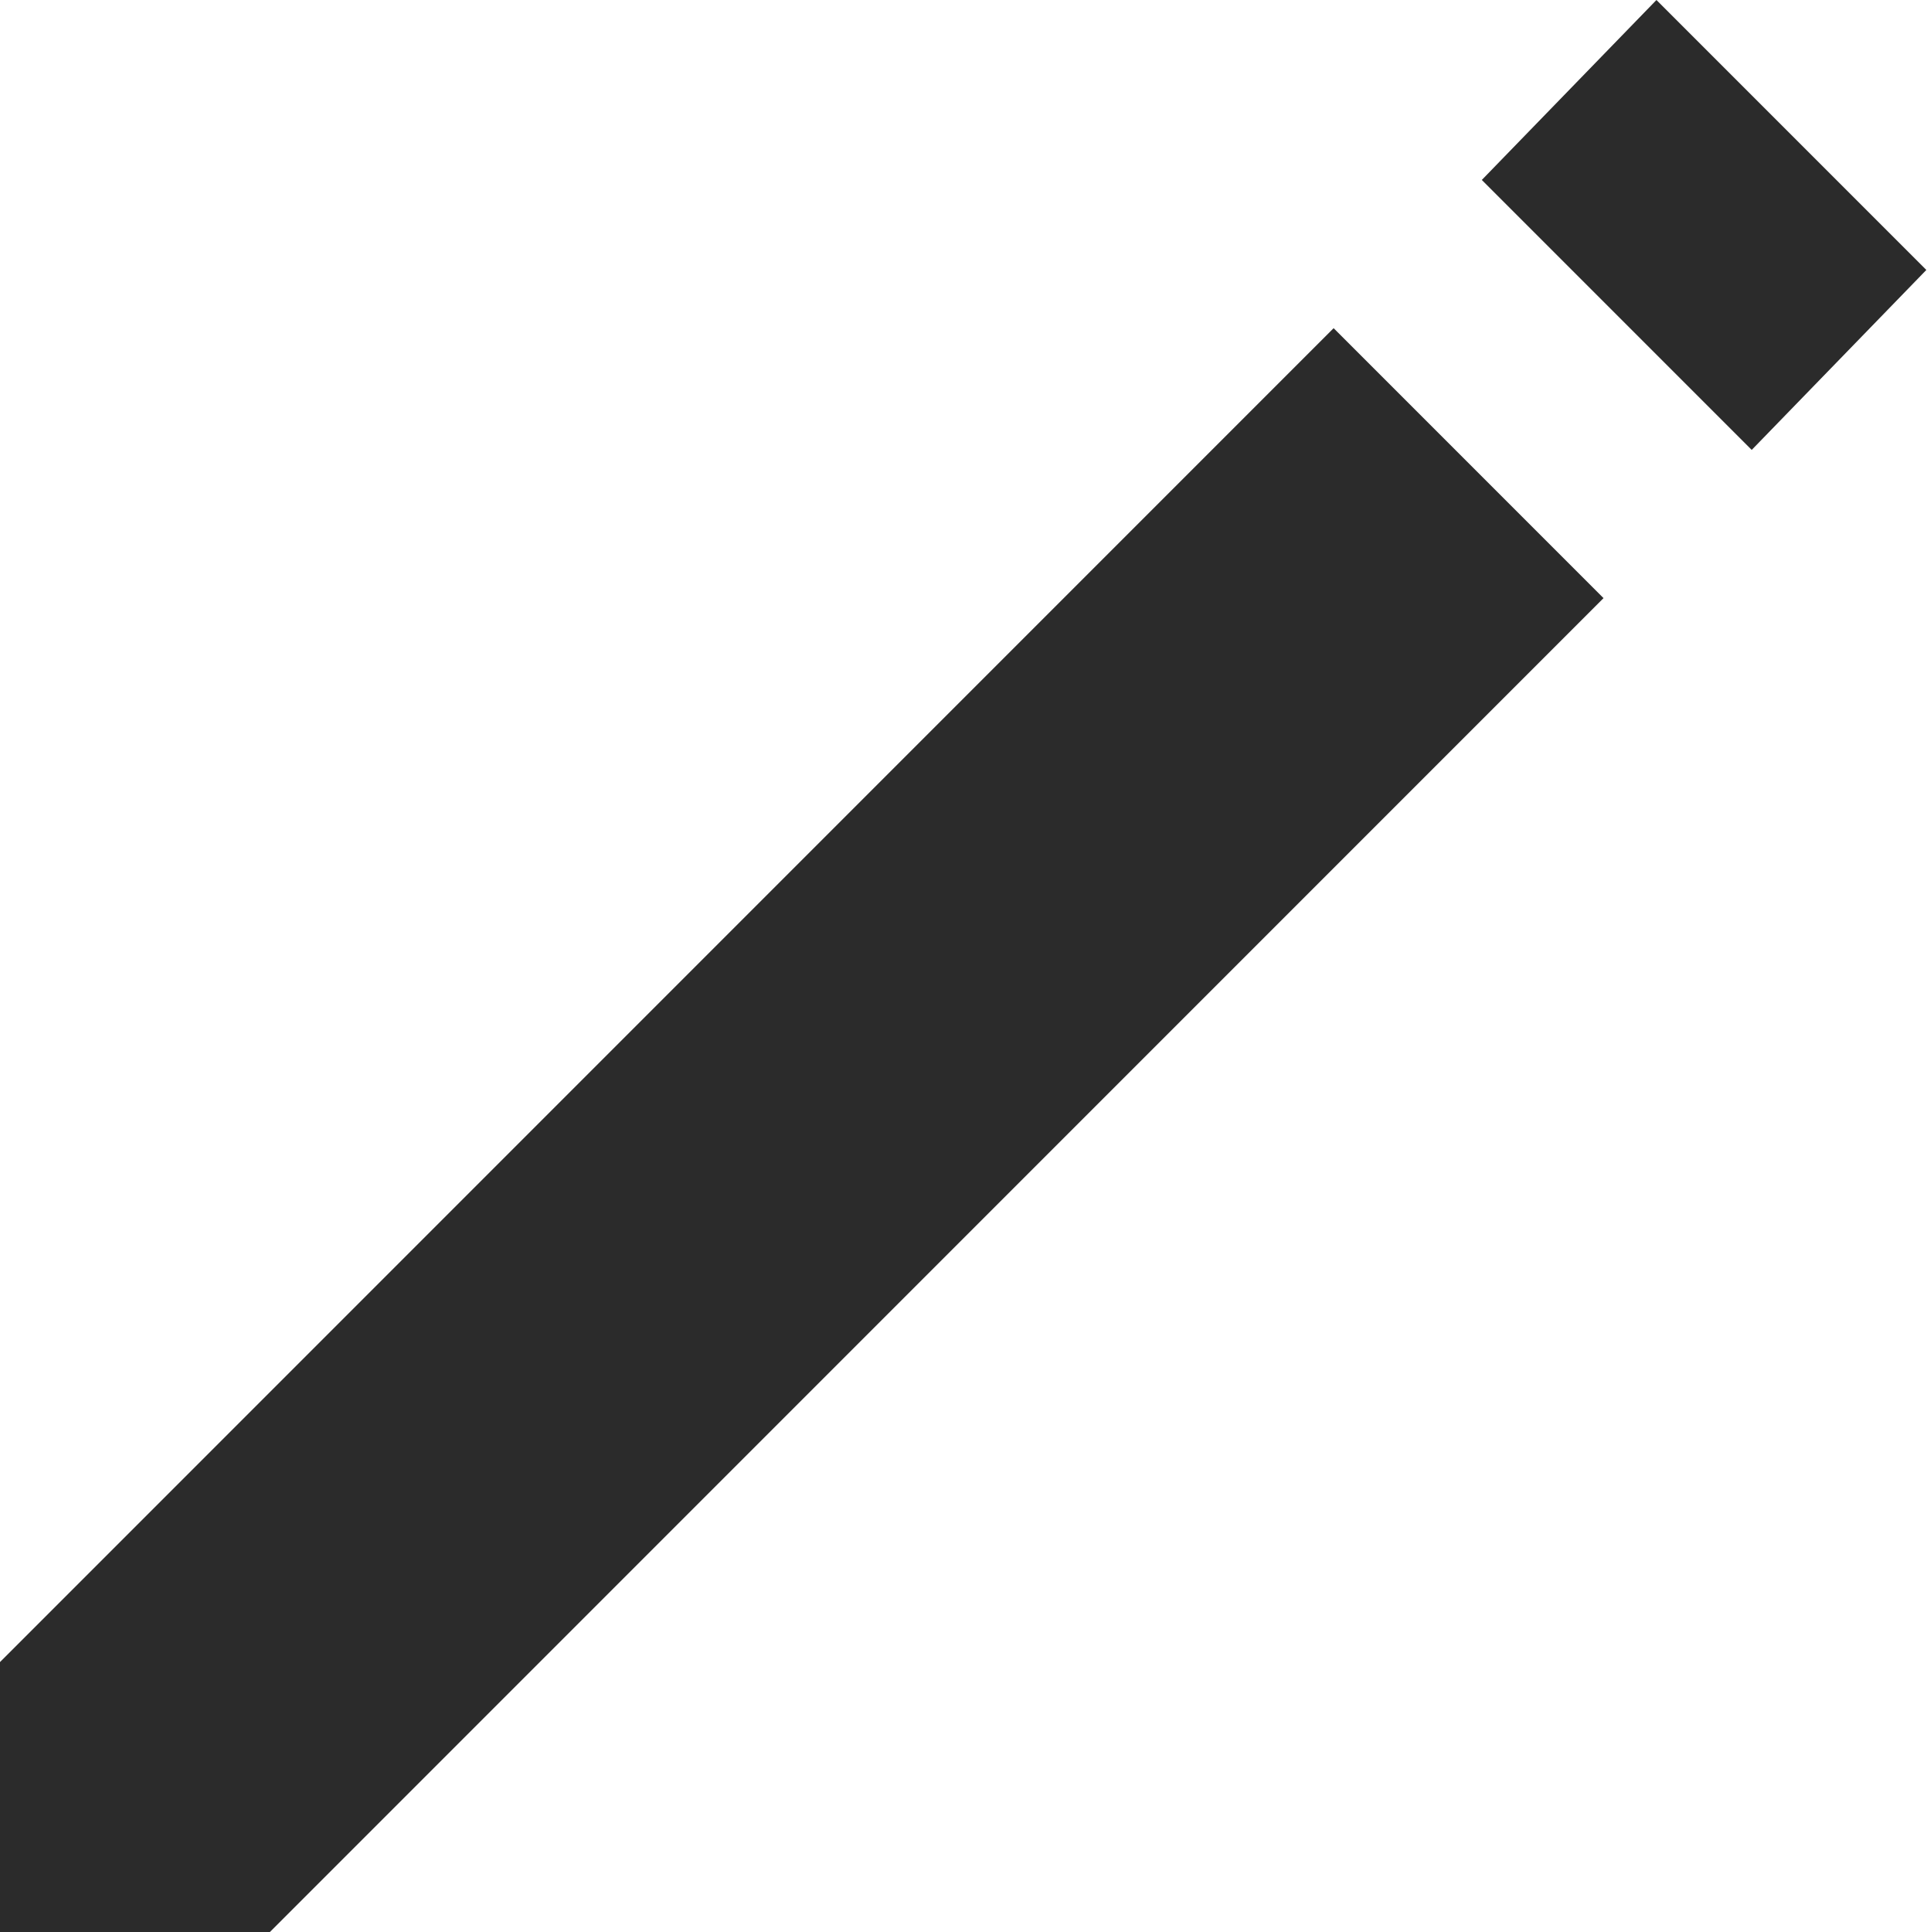
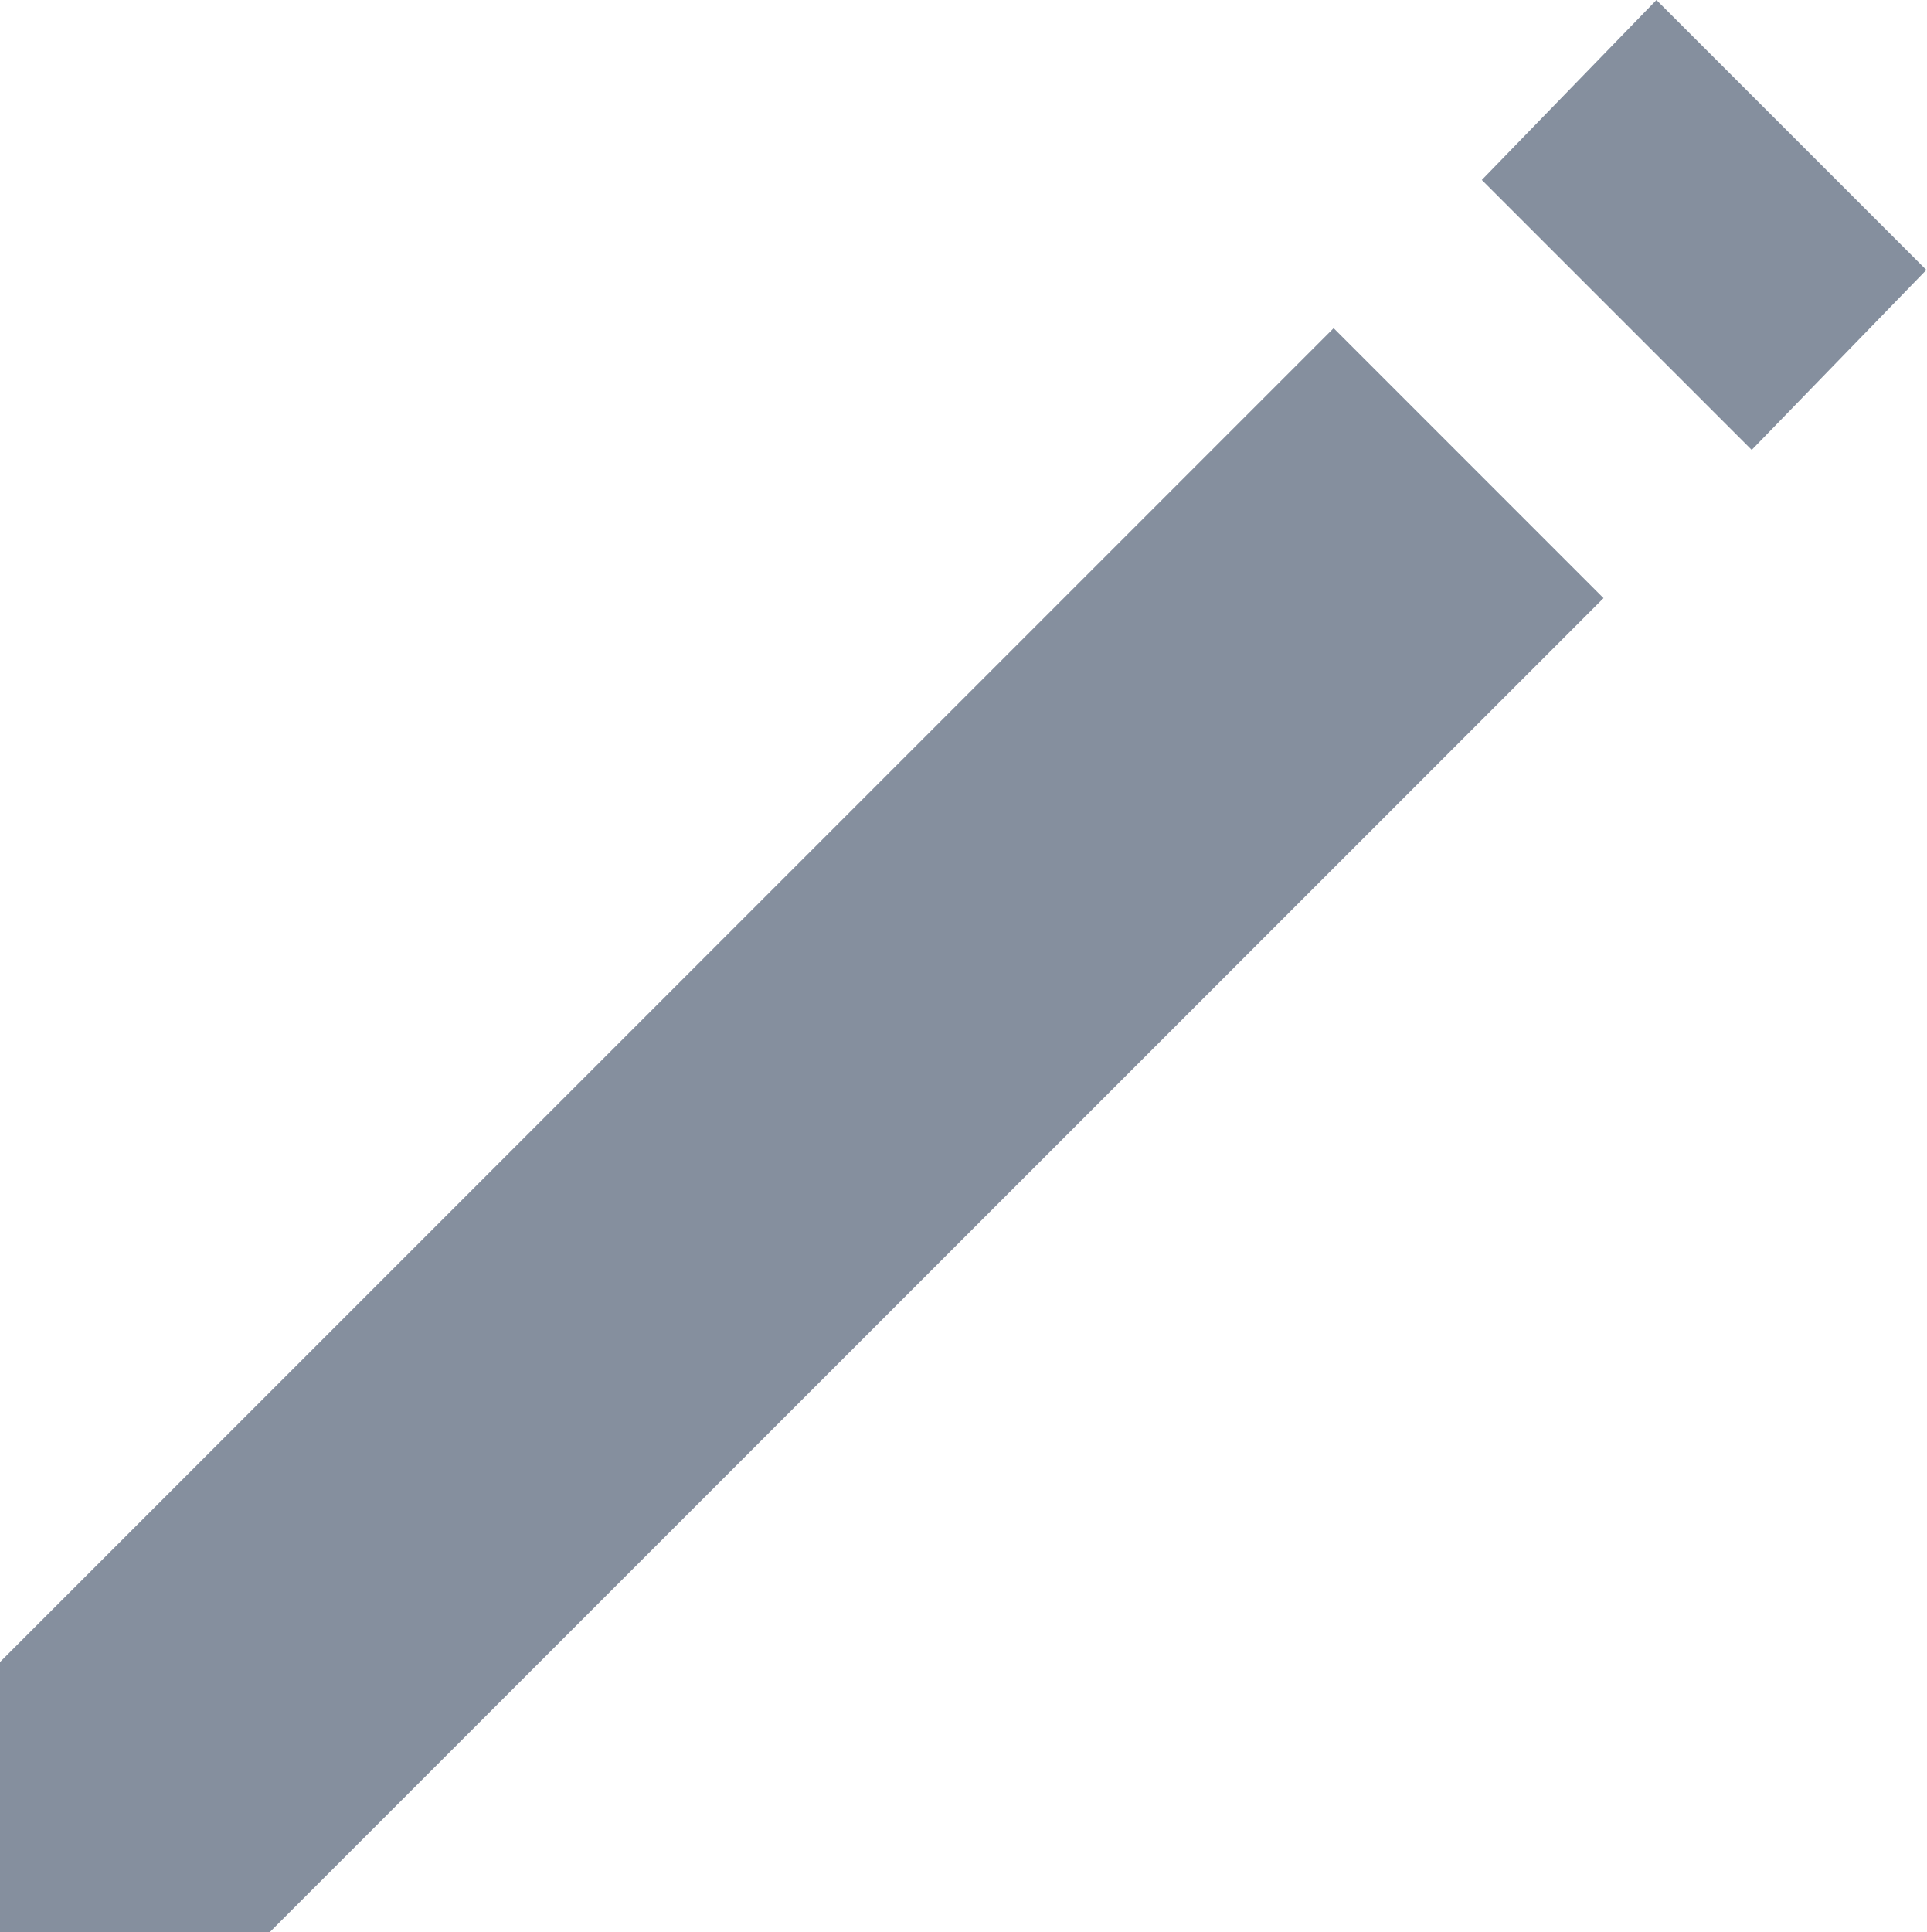
<svg xmlns="http://www.w3.org/2000/svg" xmlns:xlink="http://www.w3.org/1999/xlink" height="18.25px" width="18.2px">
  <g transform="matrix(1.0, 0.0, 0.0, 1.0, 9.1, 9.1)">
    <use height="18.25" transform="matrix(1.0, 0.0, 0.0, 1.0, -9.1, -9.1)" width="18.2" xlink:href="#shape0" />
  </g>
  <defs>
    <g id="shape0" transform="matrix(1.0, 0.0, 0.0, 1.0, 9.1, 9.1)">
-       <path d="M9.1 -6.55 L7.45 -4.85 4.9 -7.4 6.55 -9.1 9.1 -6.55 M-6.55 9.15 L-9.1 9.15 -9.1 6.6 3.5 -6.0 6.05 -3.45 -6.55 9.15" fill="#2b2b2b" fill-rule="evenodd" stroke="none" />
+       <path d="M9.1 -6.55 L7.45 -4.85 4.9 -7.4 6.55 -9.1 9.1 -6.55 M-6.55 9.15 L-9.1 9.15 -9.1 6.6 3.5 -6.0 6.05 -3.45 -6.55 9.15" fill="#858F9E" fill-rule="evenodd" stroke="none" />
    </g>
  </defs>
</svg>
